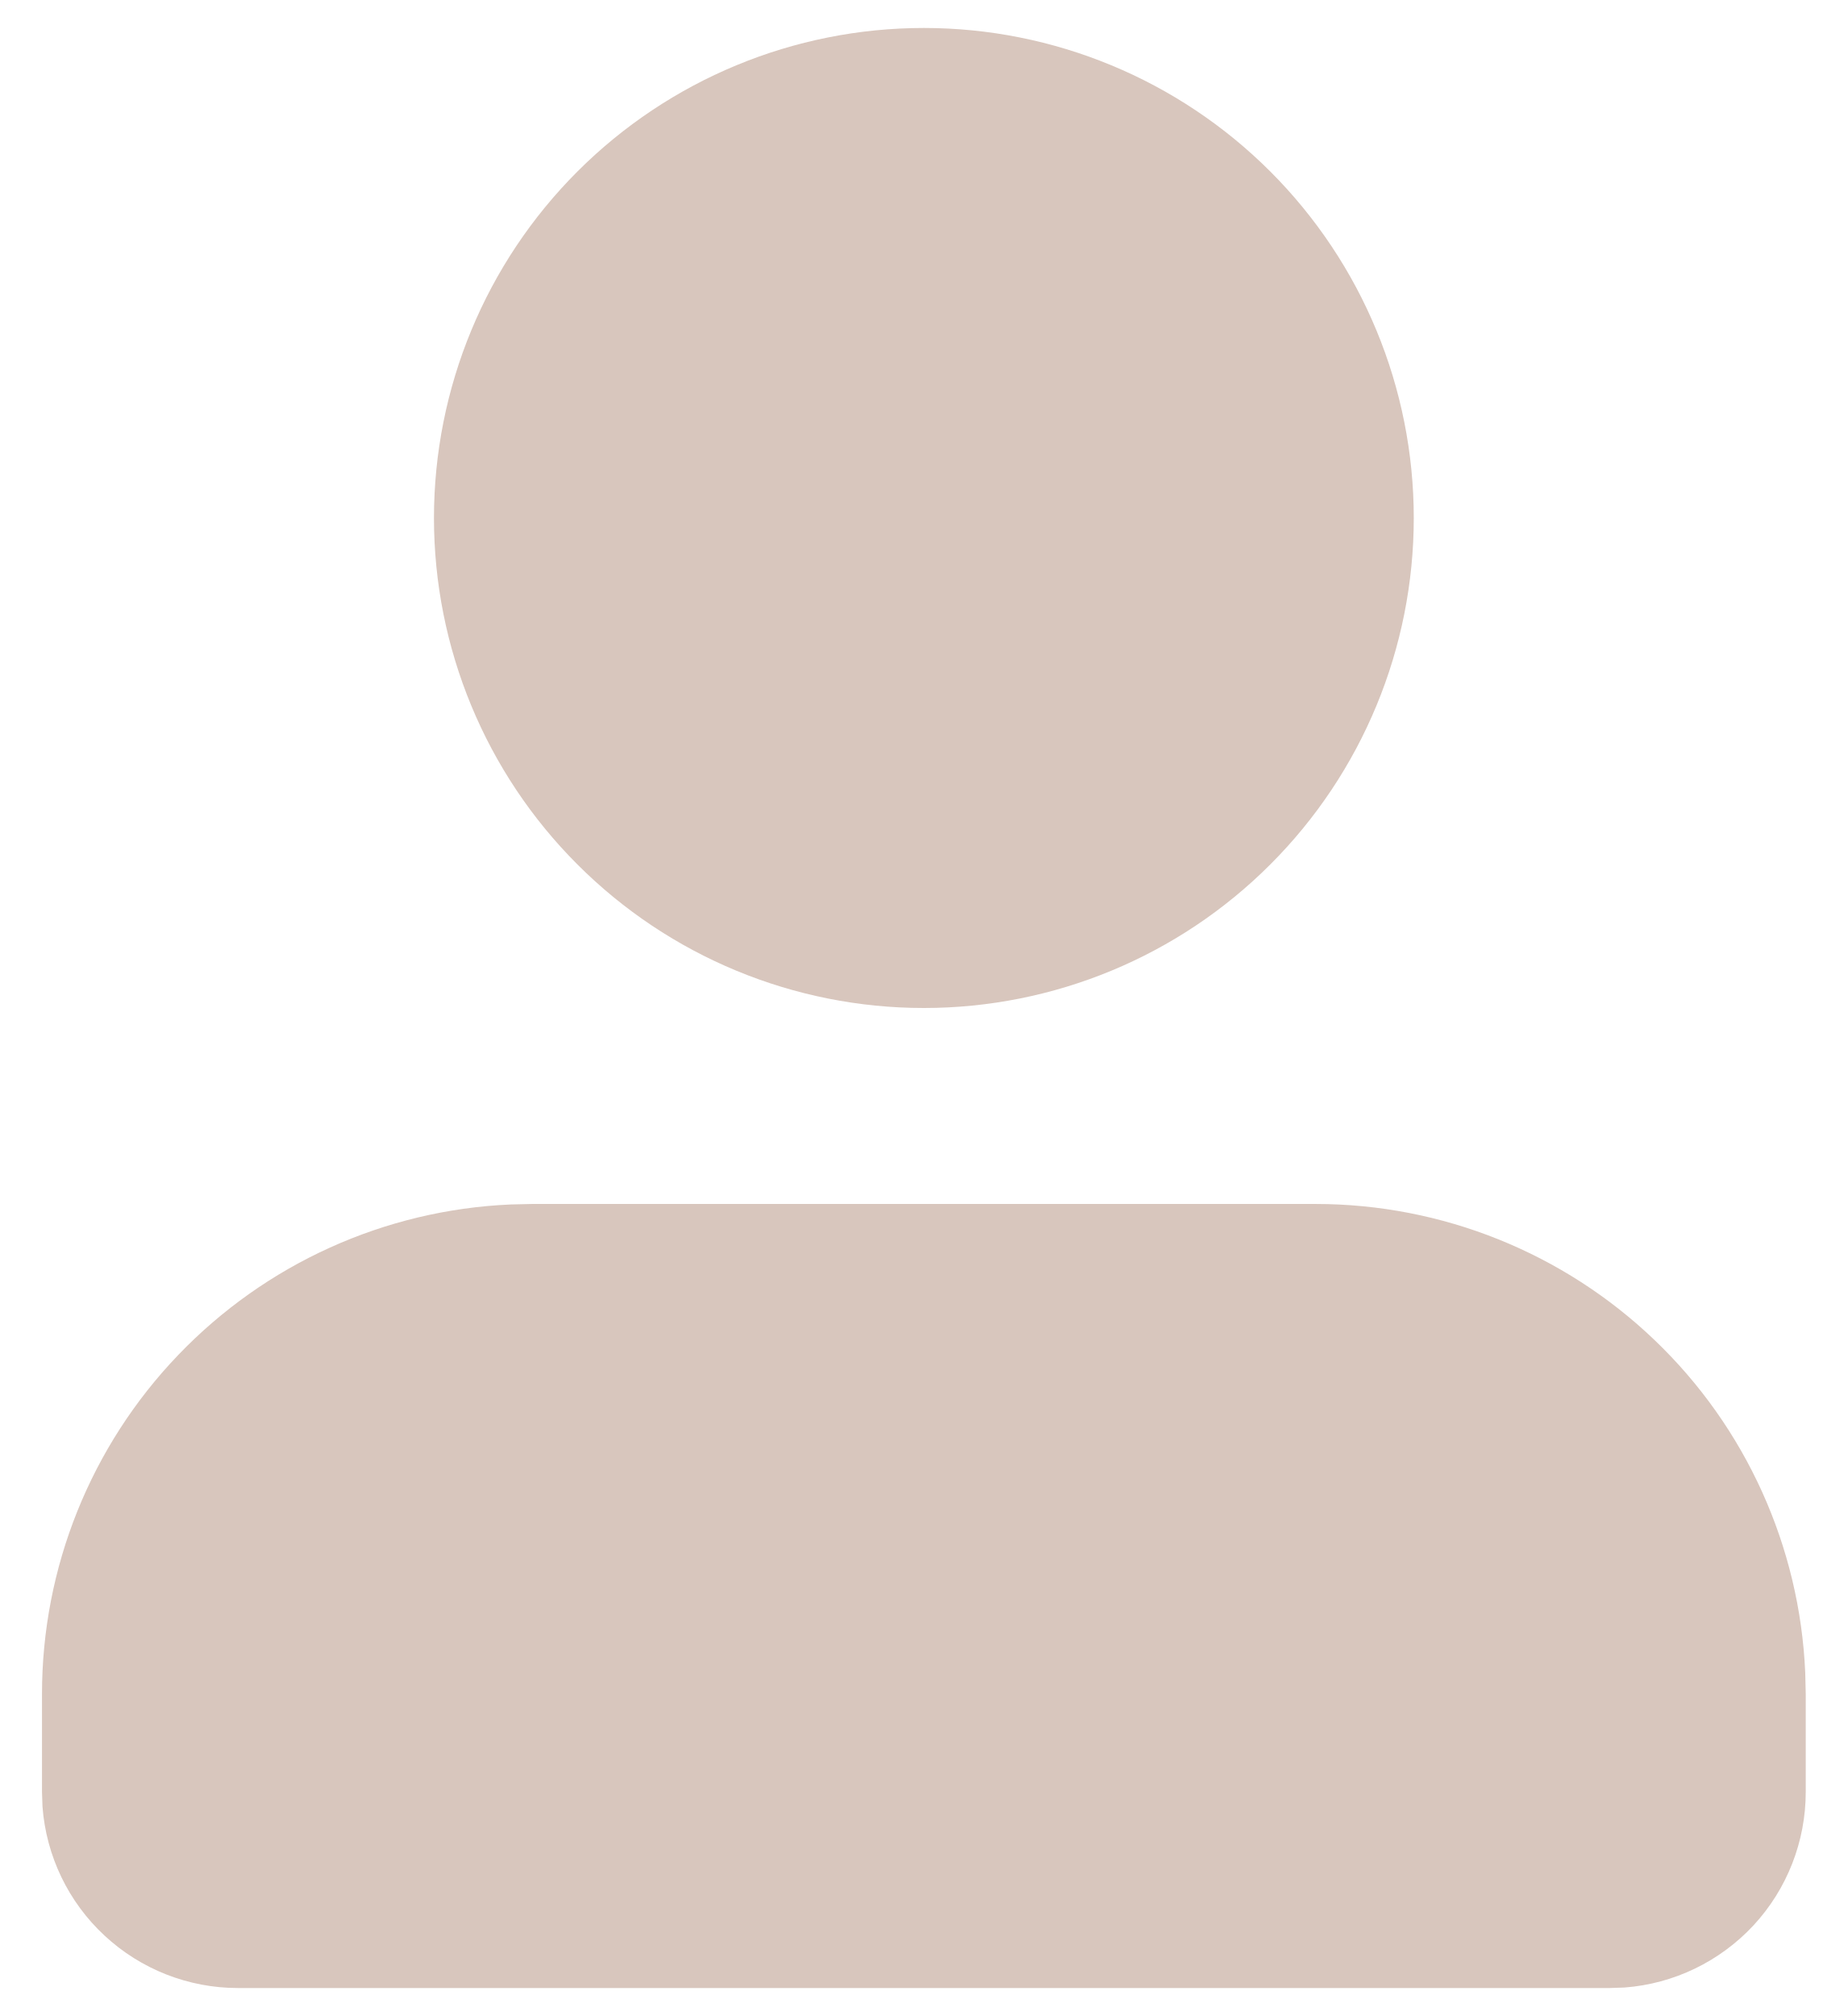
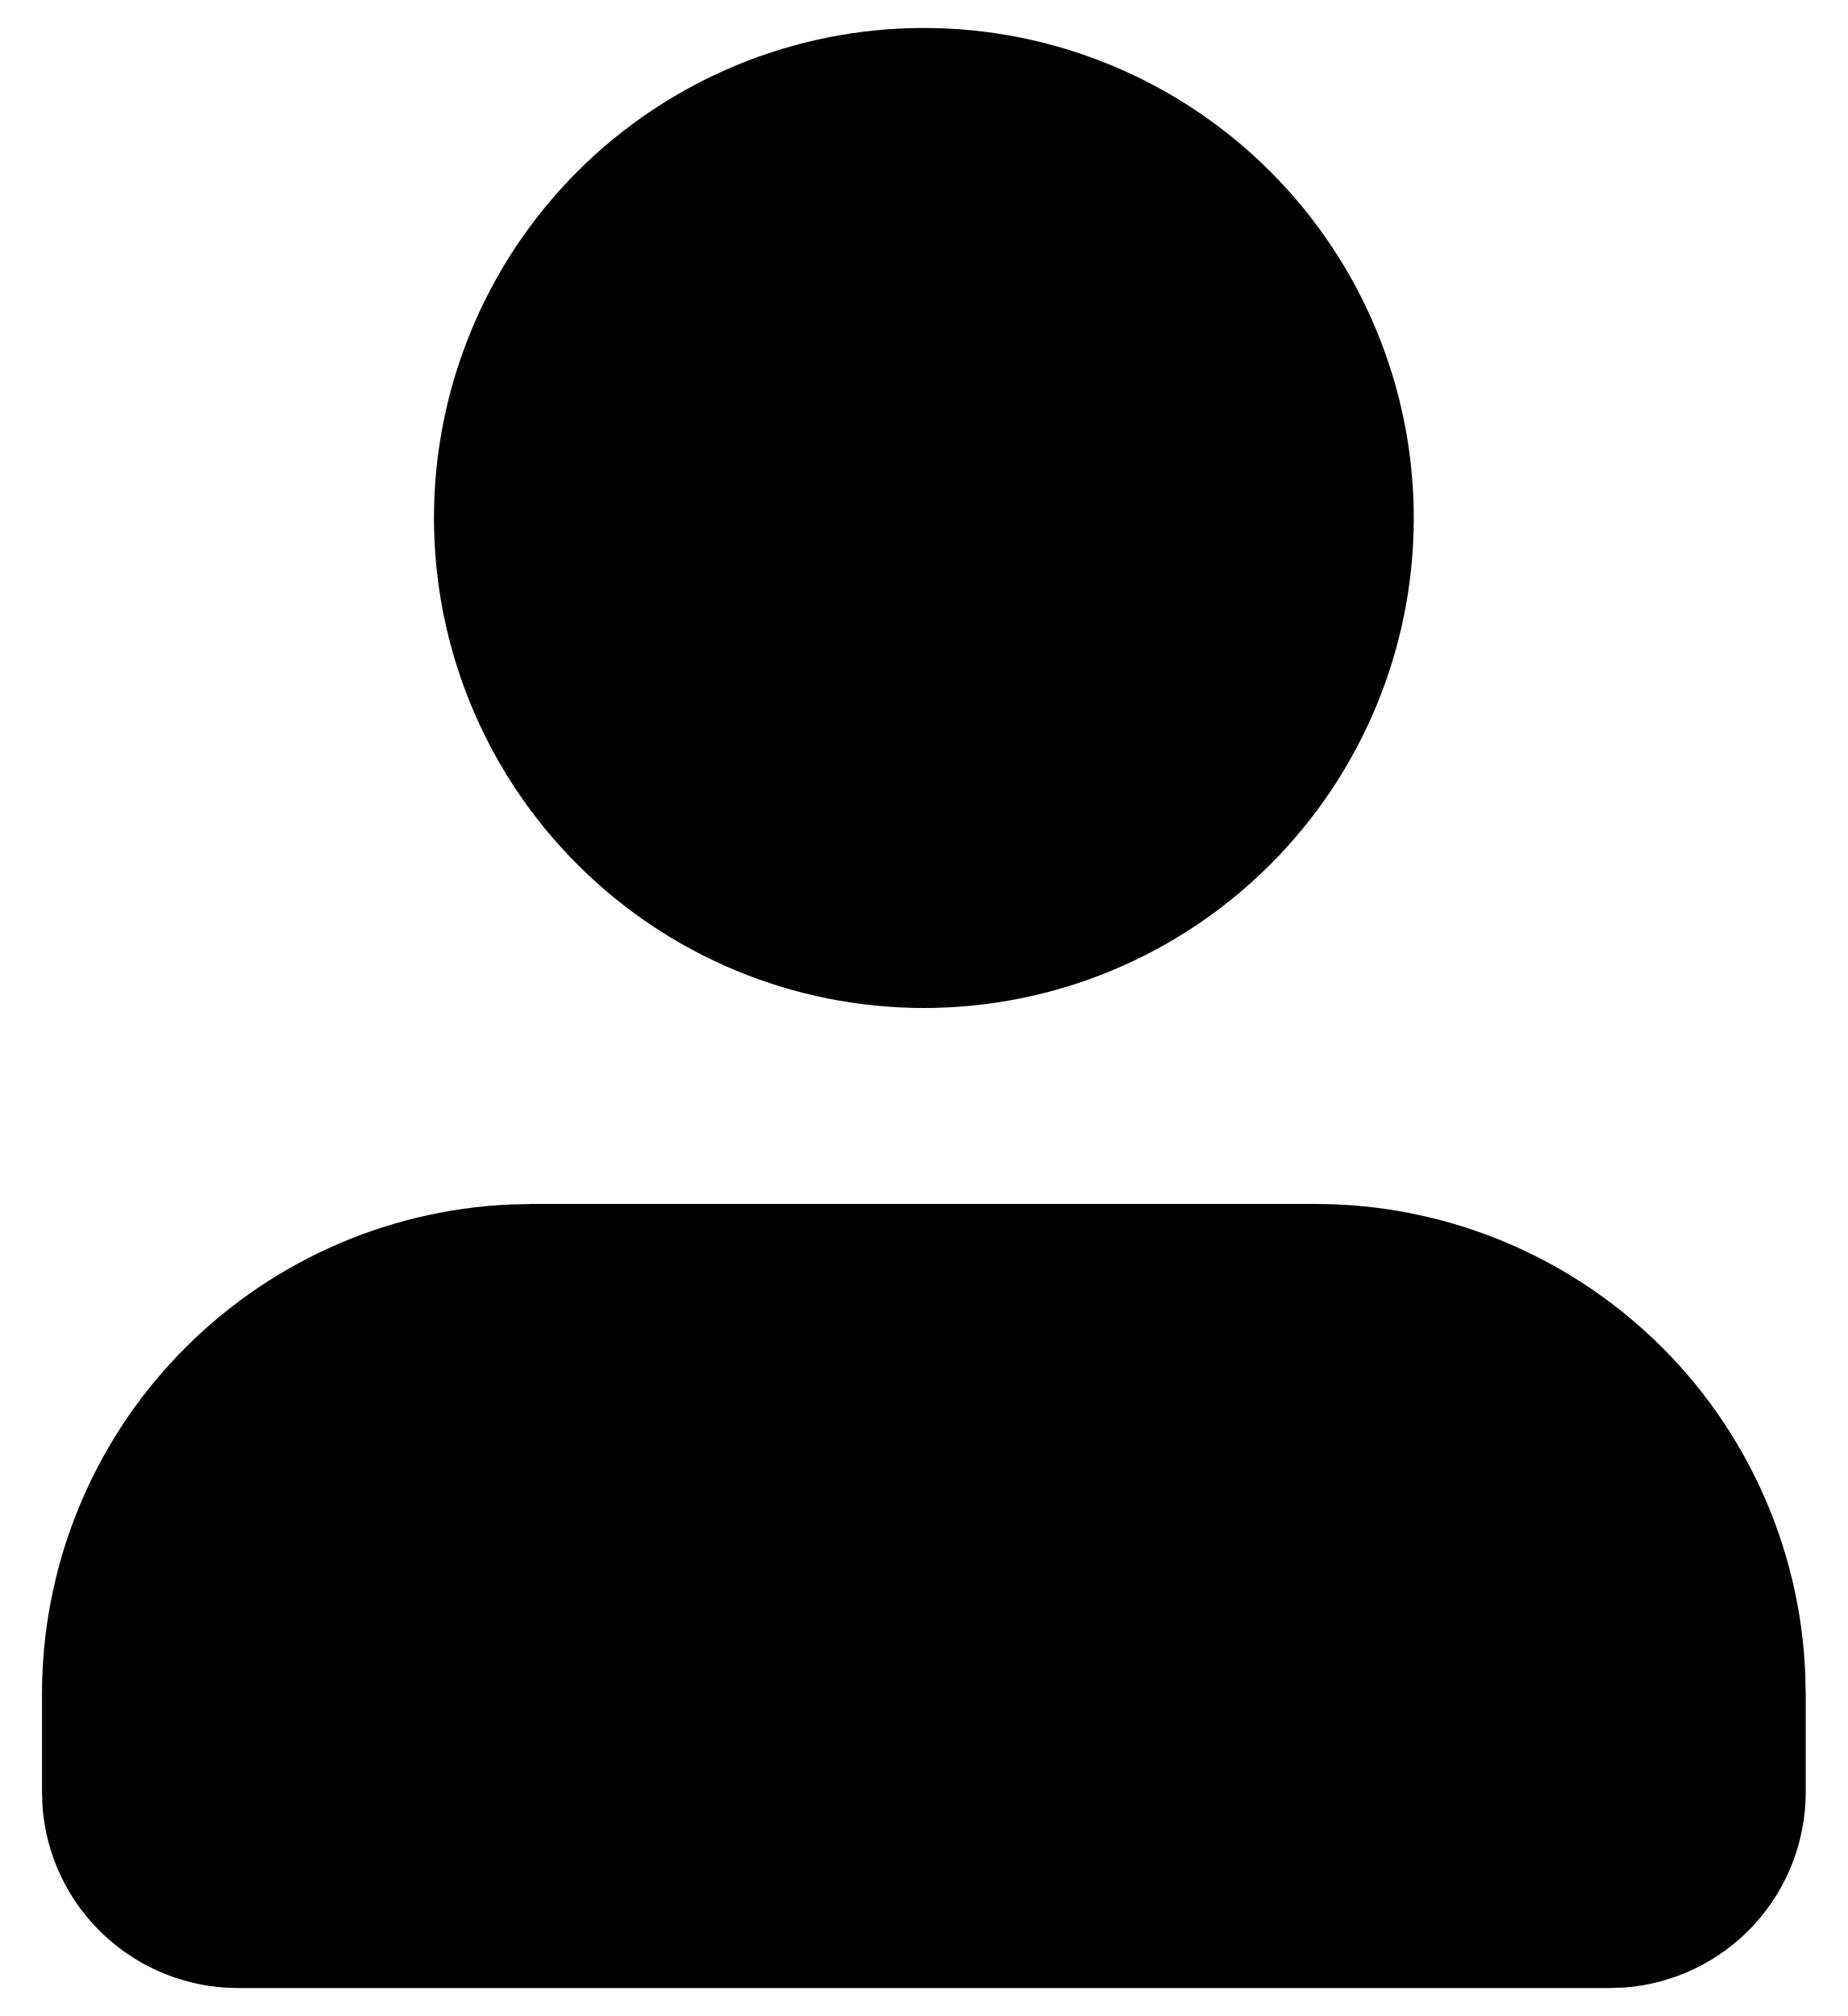
<svg xmlns="http://www.w3.org/2000/svg" width="22" height="24" viewBox="0 0 22 24" fill="none">
-   <path d="M15.667 14.333C17.17 14.334 18.615 14.914 19.701 15.954C20.787 16.993 21.429 18.412 21.494 19.913L21.5 20.167V21.333C21.5 21.922 21.278 22.489 20.878 22.921C20.477 23.352 19.929 23.617 19.342 23.661L19.167 23.667H2.833C2.245 23.667 1.678 23.445 1.246 23.044C0.814 22.644 0.55 22.095 0.506 21.508L0.5 21.333V20.167C0.5 18.663 1.08 17.218 2.12 16.133C3.16 15.047 4.578 14.404 6.08 14.339L6.333 14.333H15.667ZM11 0.333C12.547 0.333 14.031 0.948 15.125 2.042C16.219 3.136 16.833 4.62 16.833 6.167C16.833 7.714 16.219 9.198 15.125 10.291C14.031 11.386 12.547 12 11 12C9.453 12 7.969 11.386 6.875 10.291C5.781 9.198 5.167 7.714 5.167 6.167C5.167 4.62 5.781 3.136 6.875 2.042C7.969 0.948 9.453 0.333 11 0.333Z" fill="#D8C6BD" />
+   <path d="M15.667 14.333C17.17 14.334 18.615 14.914 19.701 15.954C20.787 16.993 21.429 18.412 21.494 19.913L21.5 20.167V21.333C21.5 21.922 21.278 22.489 20.878 22.921C20.477 23.352 19.929 23.617 19.342 23.661L19.167 23.667H2.833C2.245 23.667 1.678 23.445 1.246 23.044C0.814 22.644 0.55 22.095 0.506 21.508L0.5 21.333V20.167C0.5 18.663 1.08 17.218 2.12 16.133C3.16 15.047 4.578 14.404 6.08 14.339L6.333 14.333H15.667ZM11 0.333C12.547 0.333 14.031 0.948 15.125 2.042C16.219 3.136 16.833 4.62 16.833 6.167C16.833 7.714 16.219 9.198 15.125 10.291C14.031 11.386 12.547 12 11 12C9.453 12 7.969 11.386 6.875 10.291C5.781 9.198 5.167 7.714 5.167 6.167C5.167 4.62 5.781 3.136 6.875 2.042C7.969 0.948 9.453 0.333 11 0.333Z" fill="currentColor" />
</svg>
